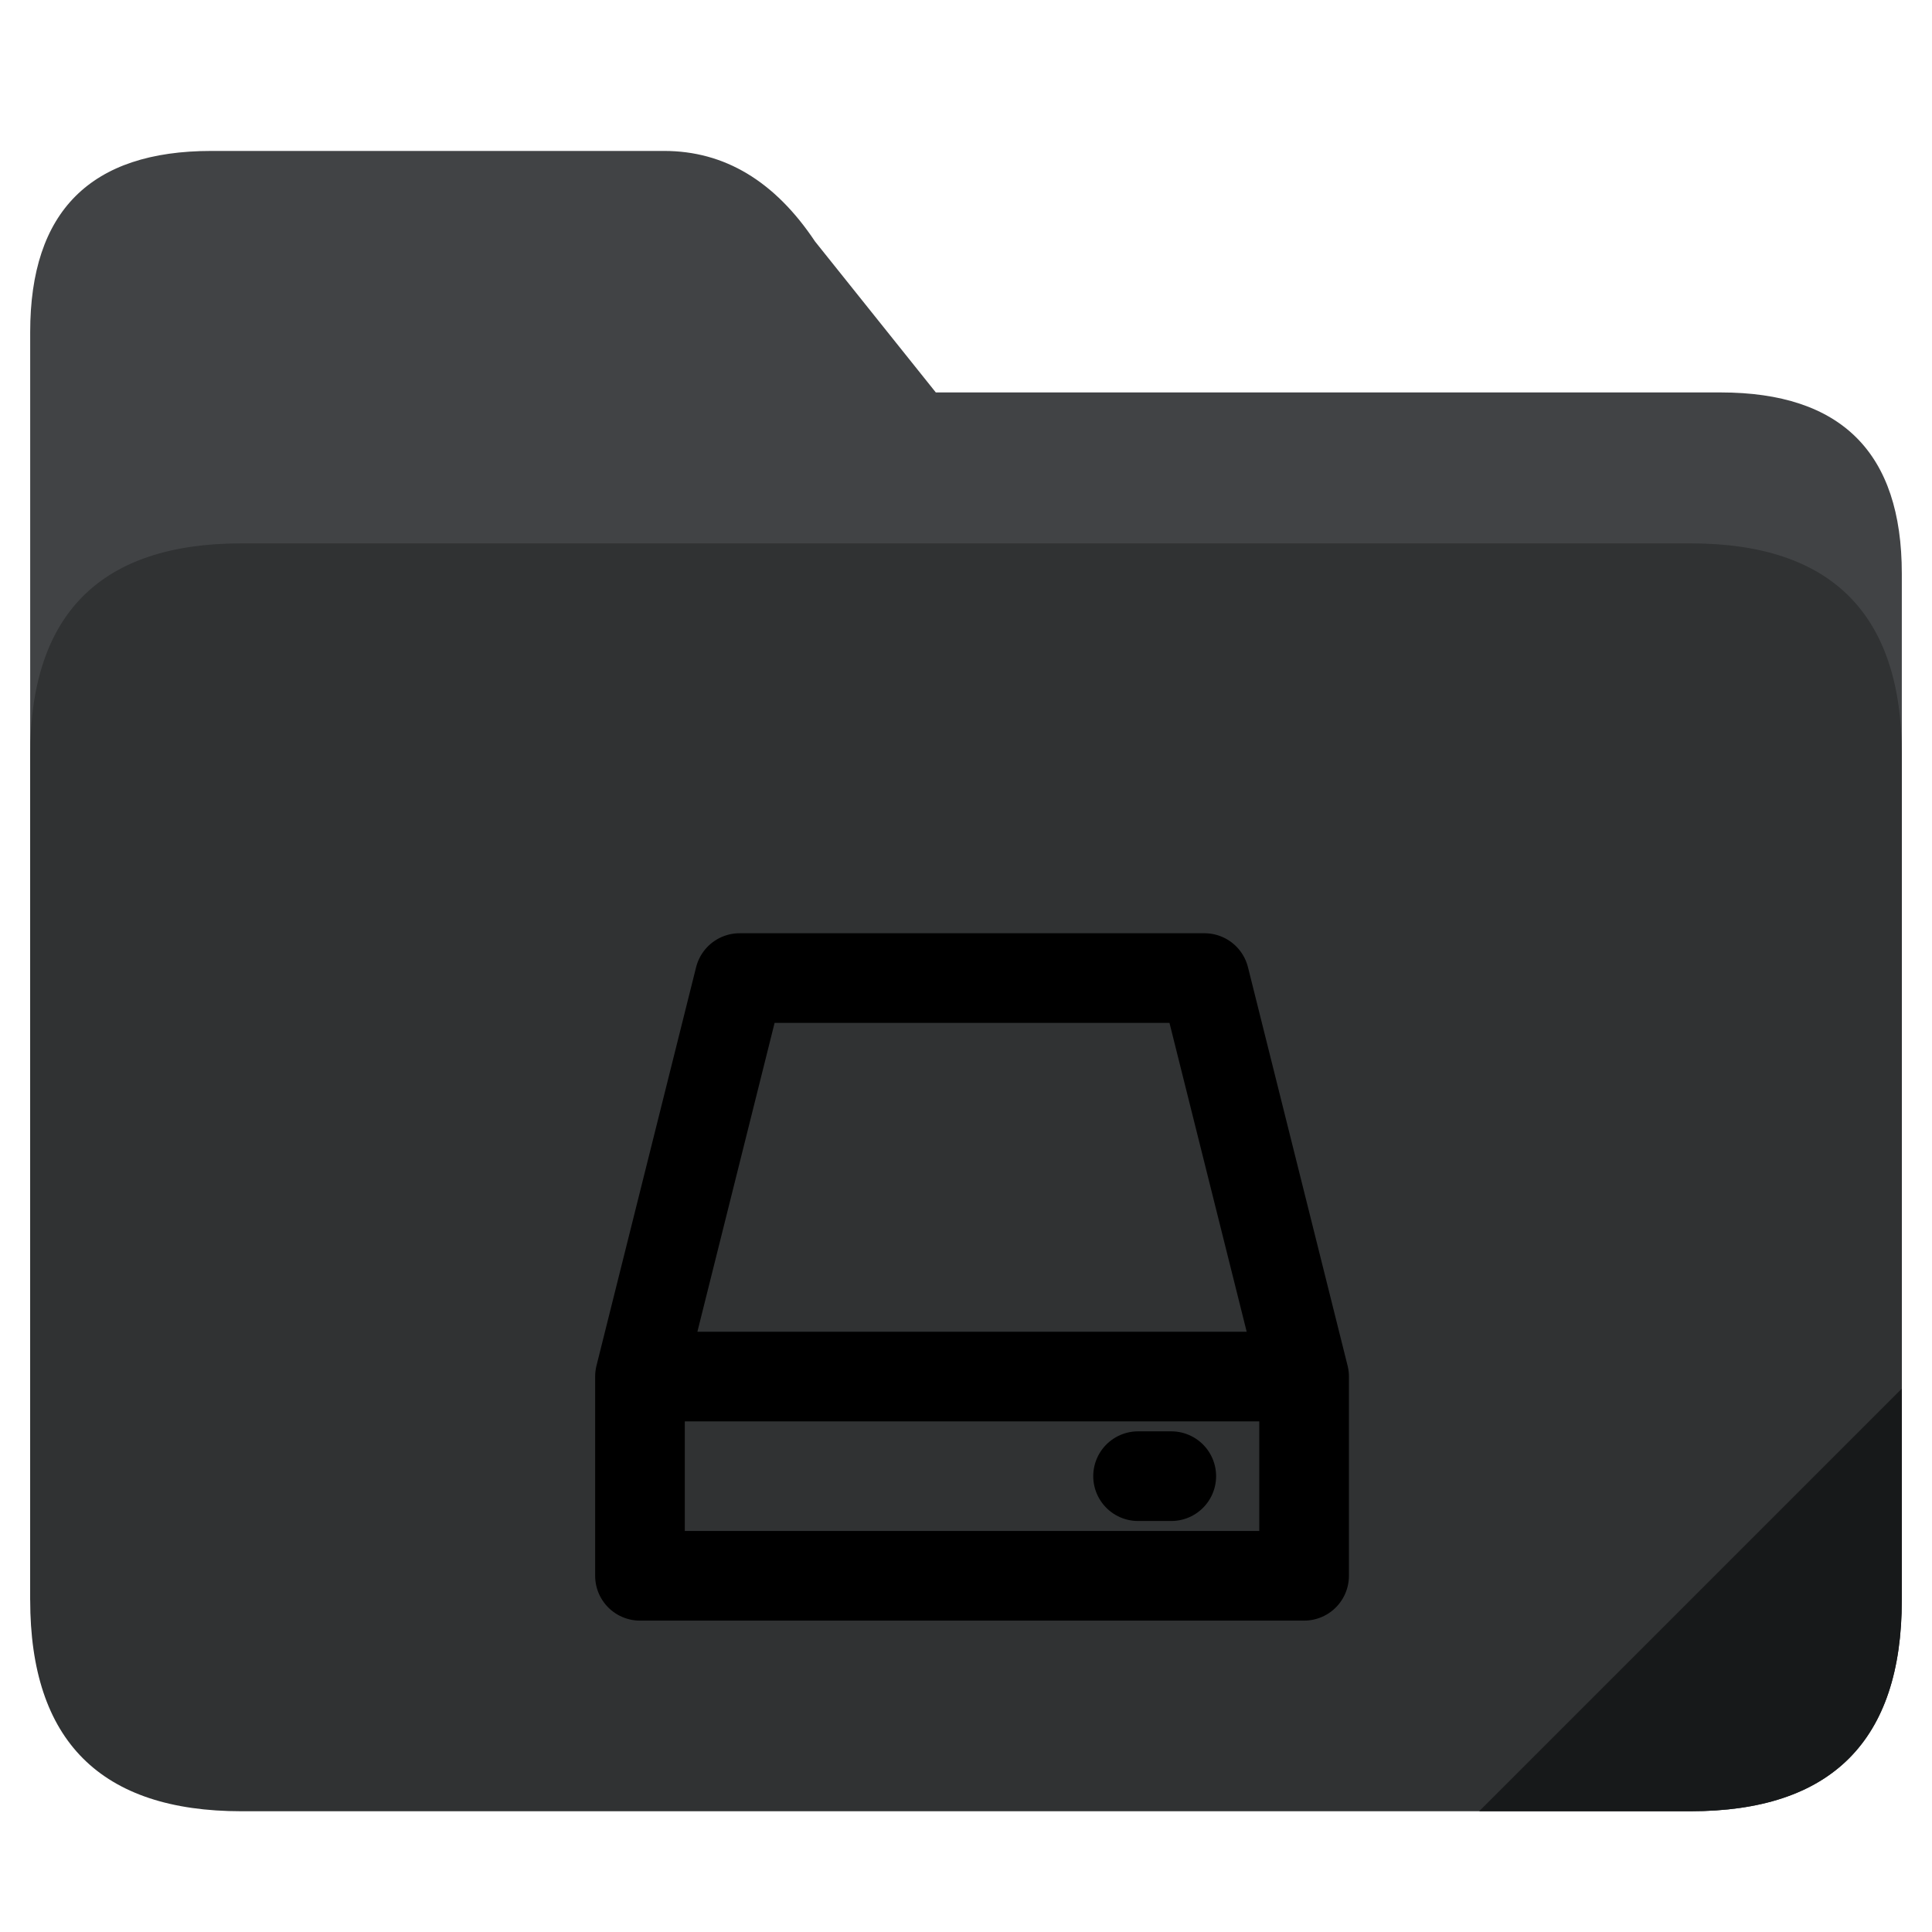
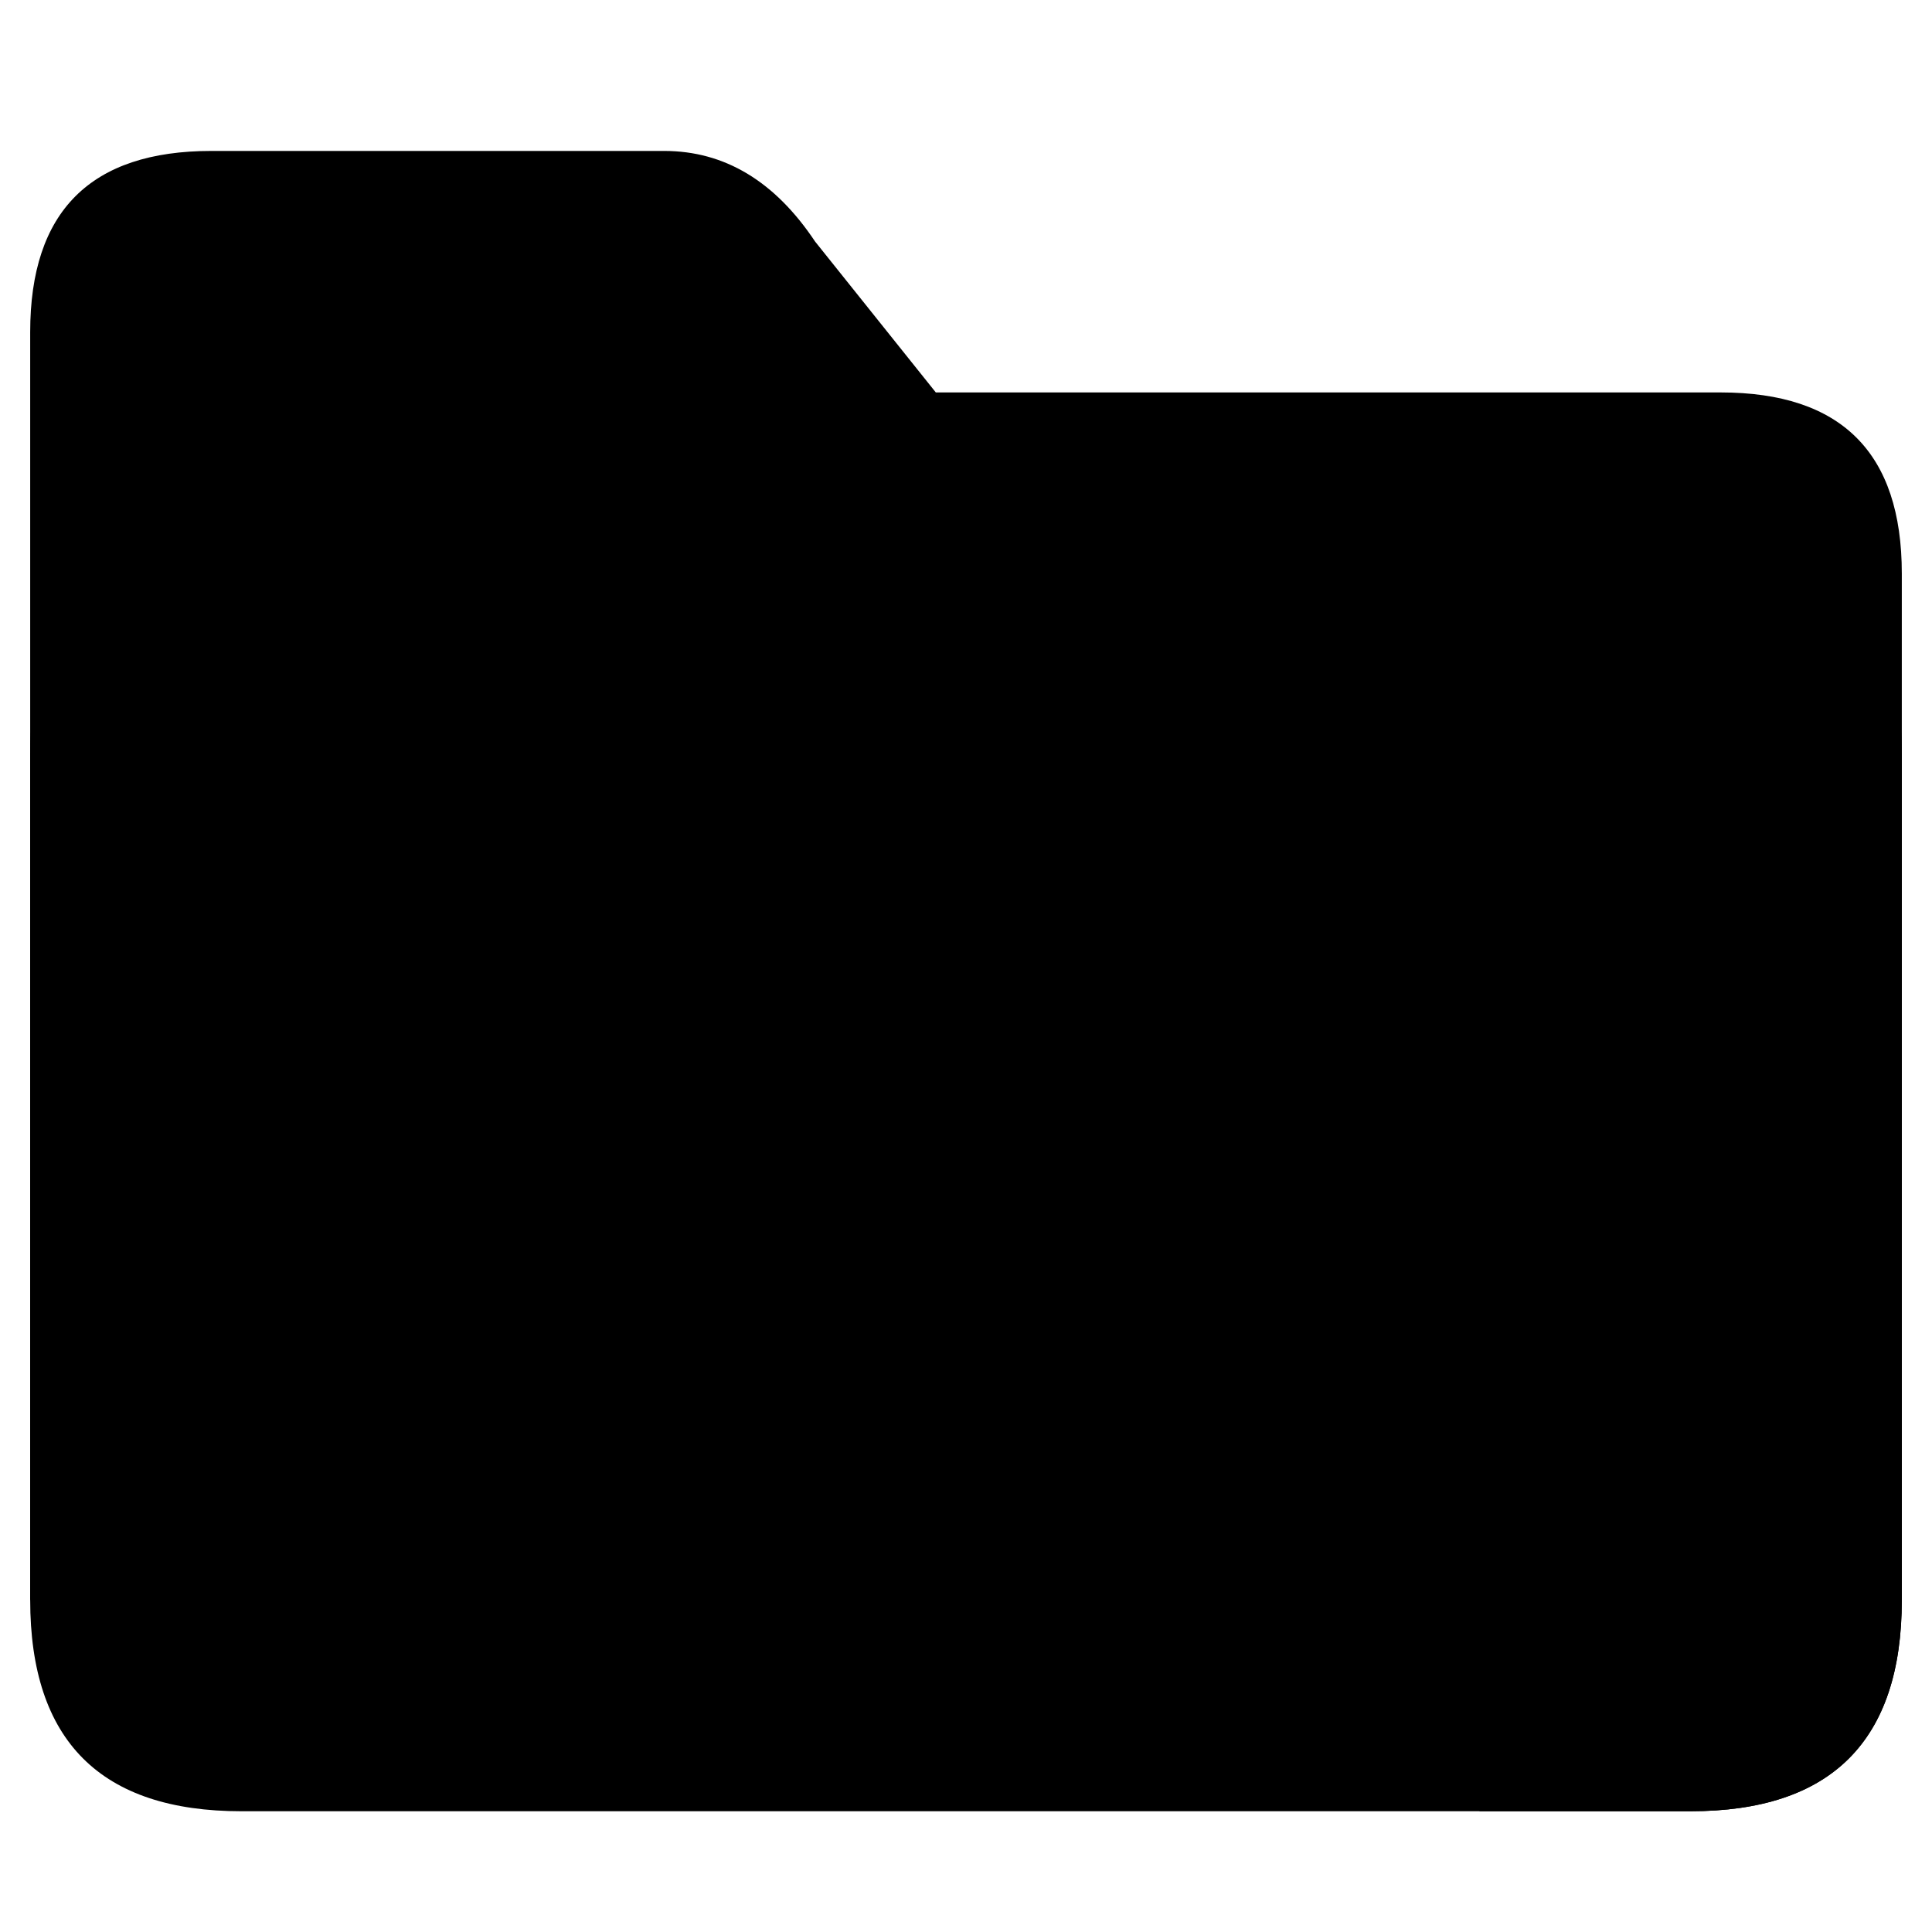
<svg xmlns="http://www.w3.org/2000/svg" width="64" height="64" viewBox="0 0 64 64">
  <style id="current-color-scheme">.ColorScheme-Highlight { color:@ACCENT@; }</style>
-   <path d="M1 25V11q0-6 6-6h15q3 0 5 3l4 5h26q6 0 6 6v34H1Z" fill="#414345" />
-   <path d="M1 25q0-7 7-7h48q7 0 7 7v28q0 7-7 7H8q-7 0-7-7Z" fill="#303233" />
+   <path d="M1 25V11q0-6 6-6h15q3 0 5 3l4 5h26q6 0 6 6v34H1Z" fill="@FOLDER_BACK@" />
+   <path d="M1 25q0-7 7-7h48q7 0 7 7v28q0 7-7 7H8q-7 0-7-7Z" fill="@FOLDER_FRONT@" />
  <g transform="translate(19 28) scale(1.1)" class="ColorScheme-Highlight" stroke="currentColor">
    <path d="m5 4-3 12v6h20v-6L19 4ZM2 16h20m-5 3h1" fill="none" stroke="currentColor" stroke-width="2.7" stroke-linecap="round" stroke-linejoin="round" />
  </g>
-   <path d="M63 46 49 60h7q7 0 7-7Z" fill="#17191a" />
+   <path d="M63 46 49 60h7q7 0 7-7Z" fill="@FOLDER_CORNER@" />
</svg>
